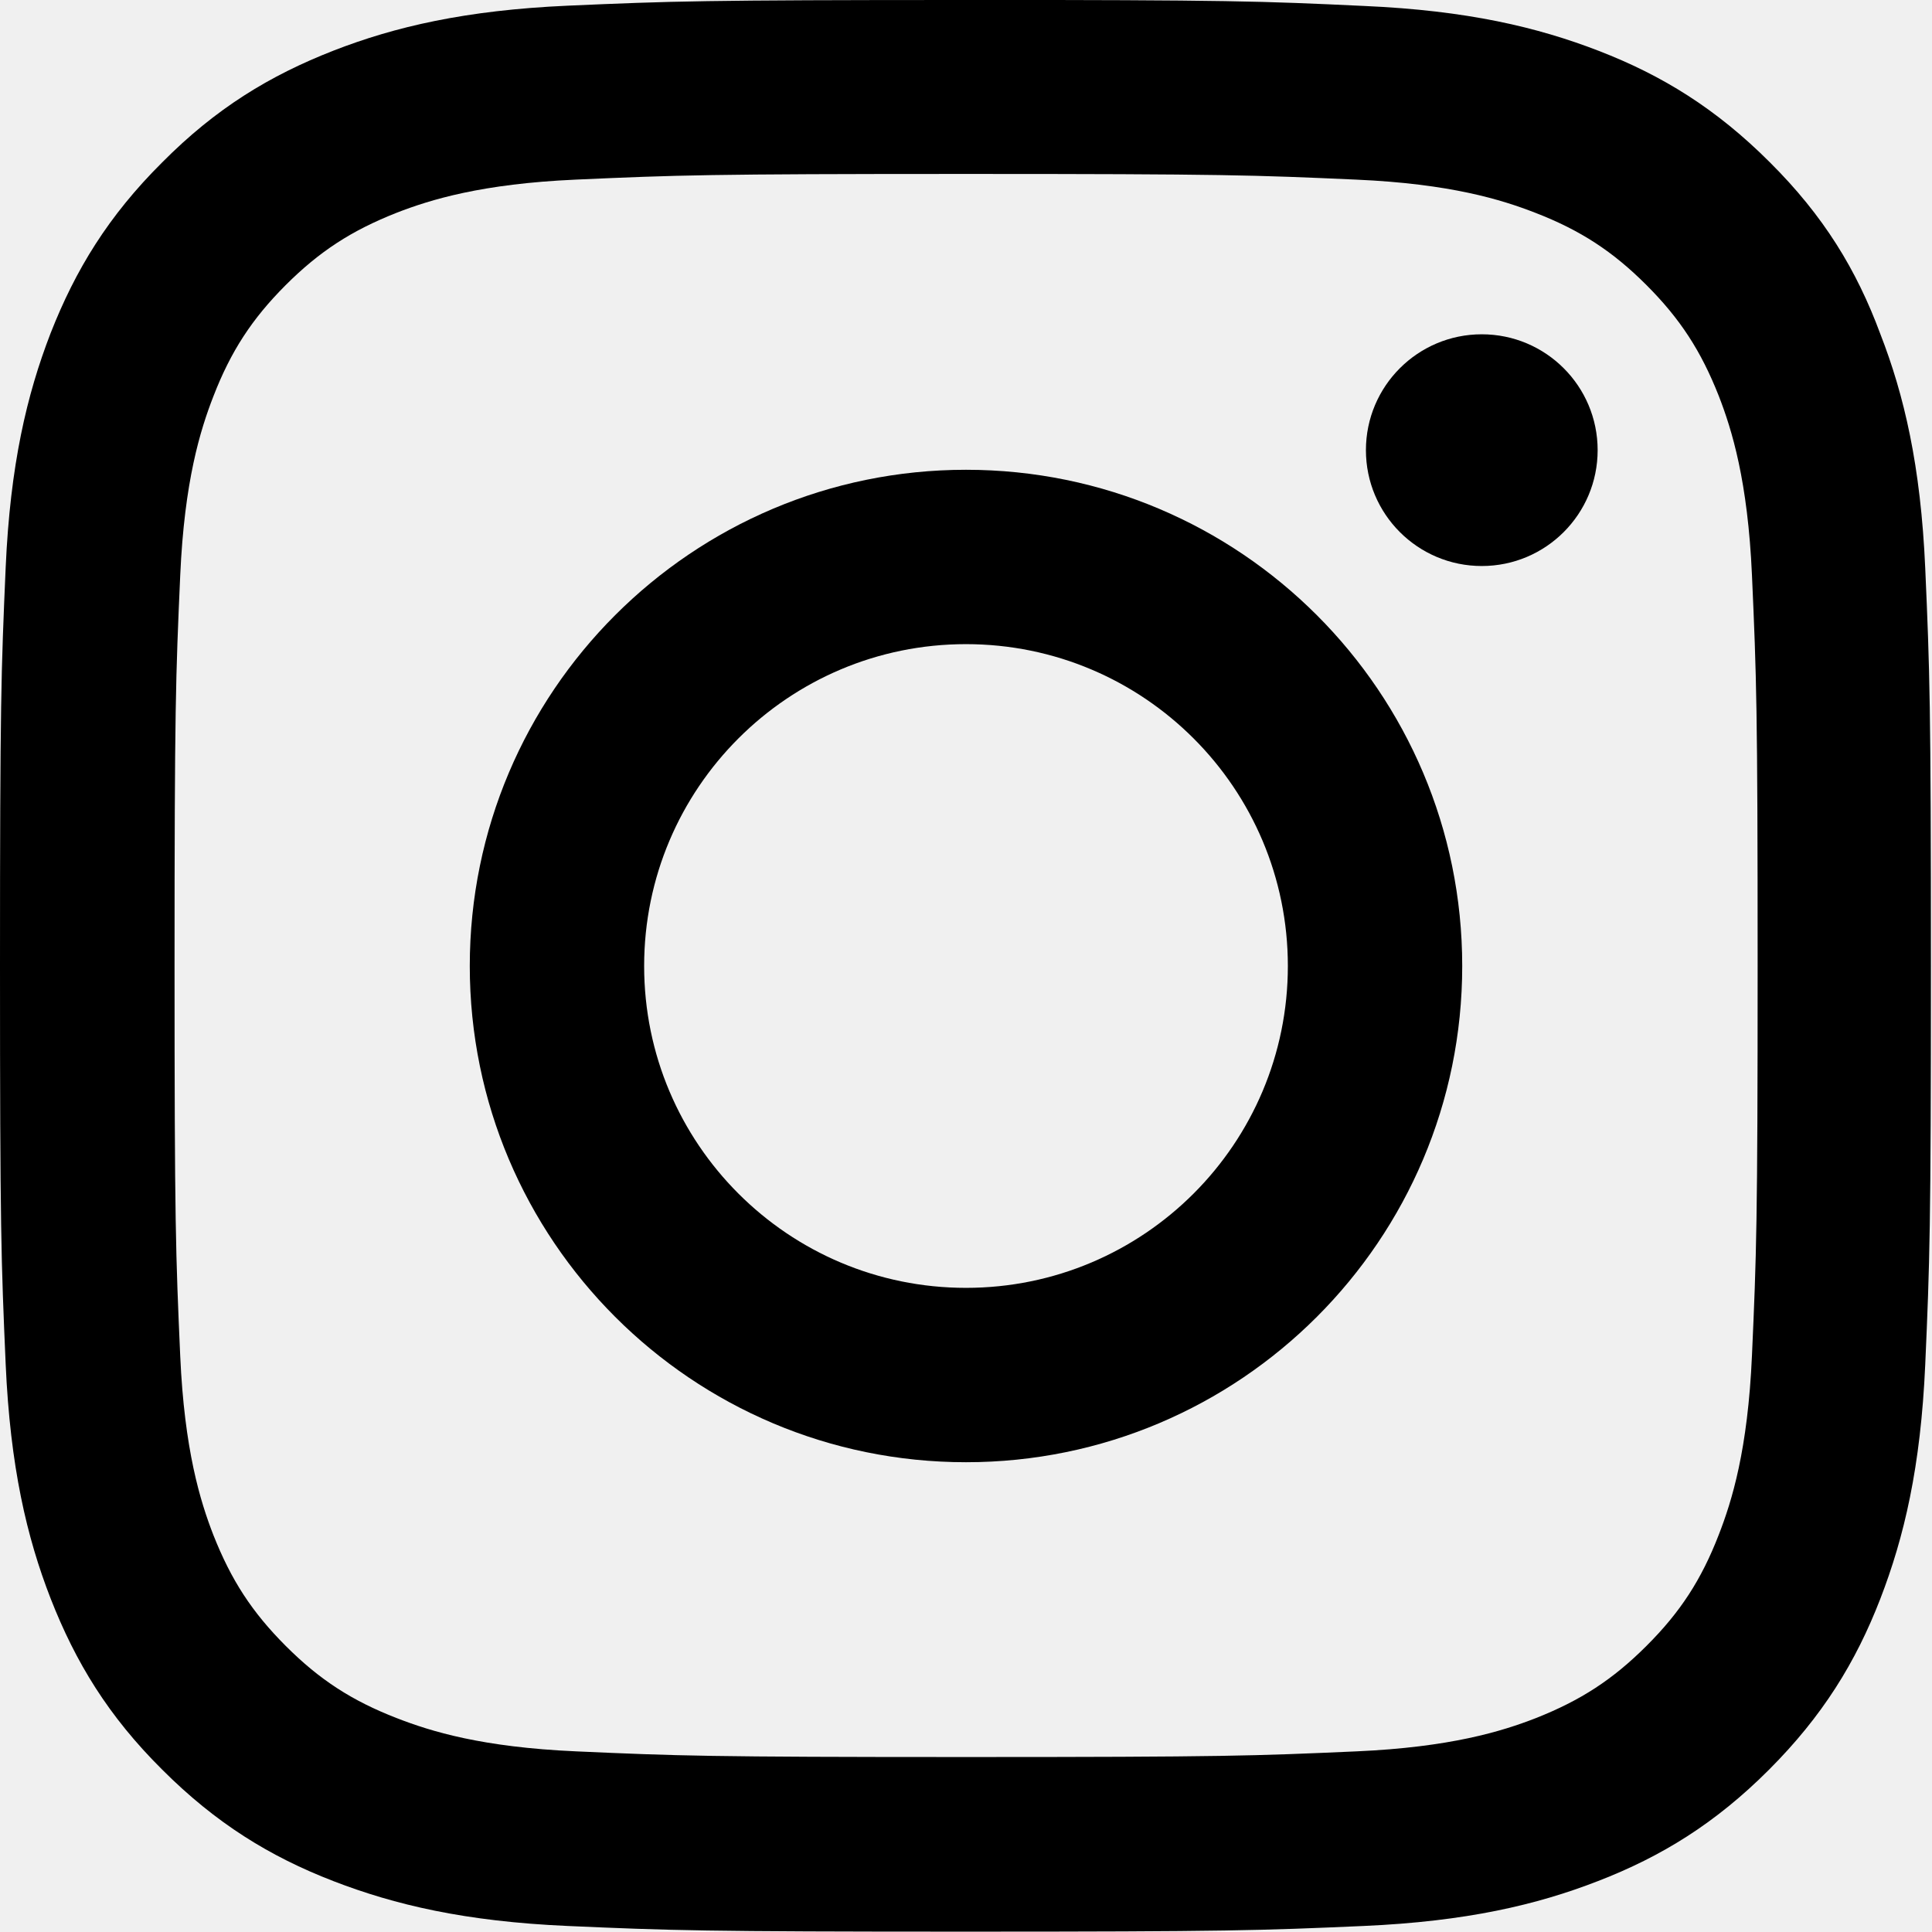
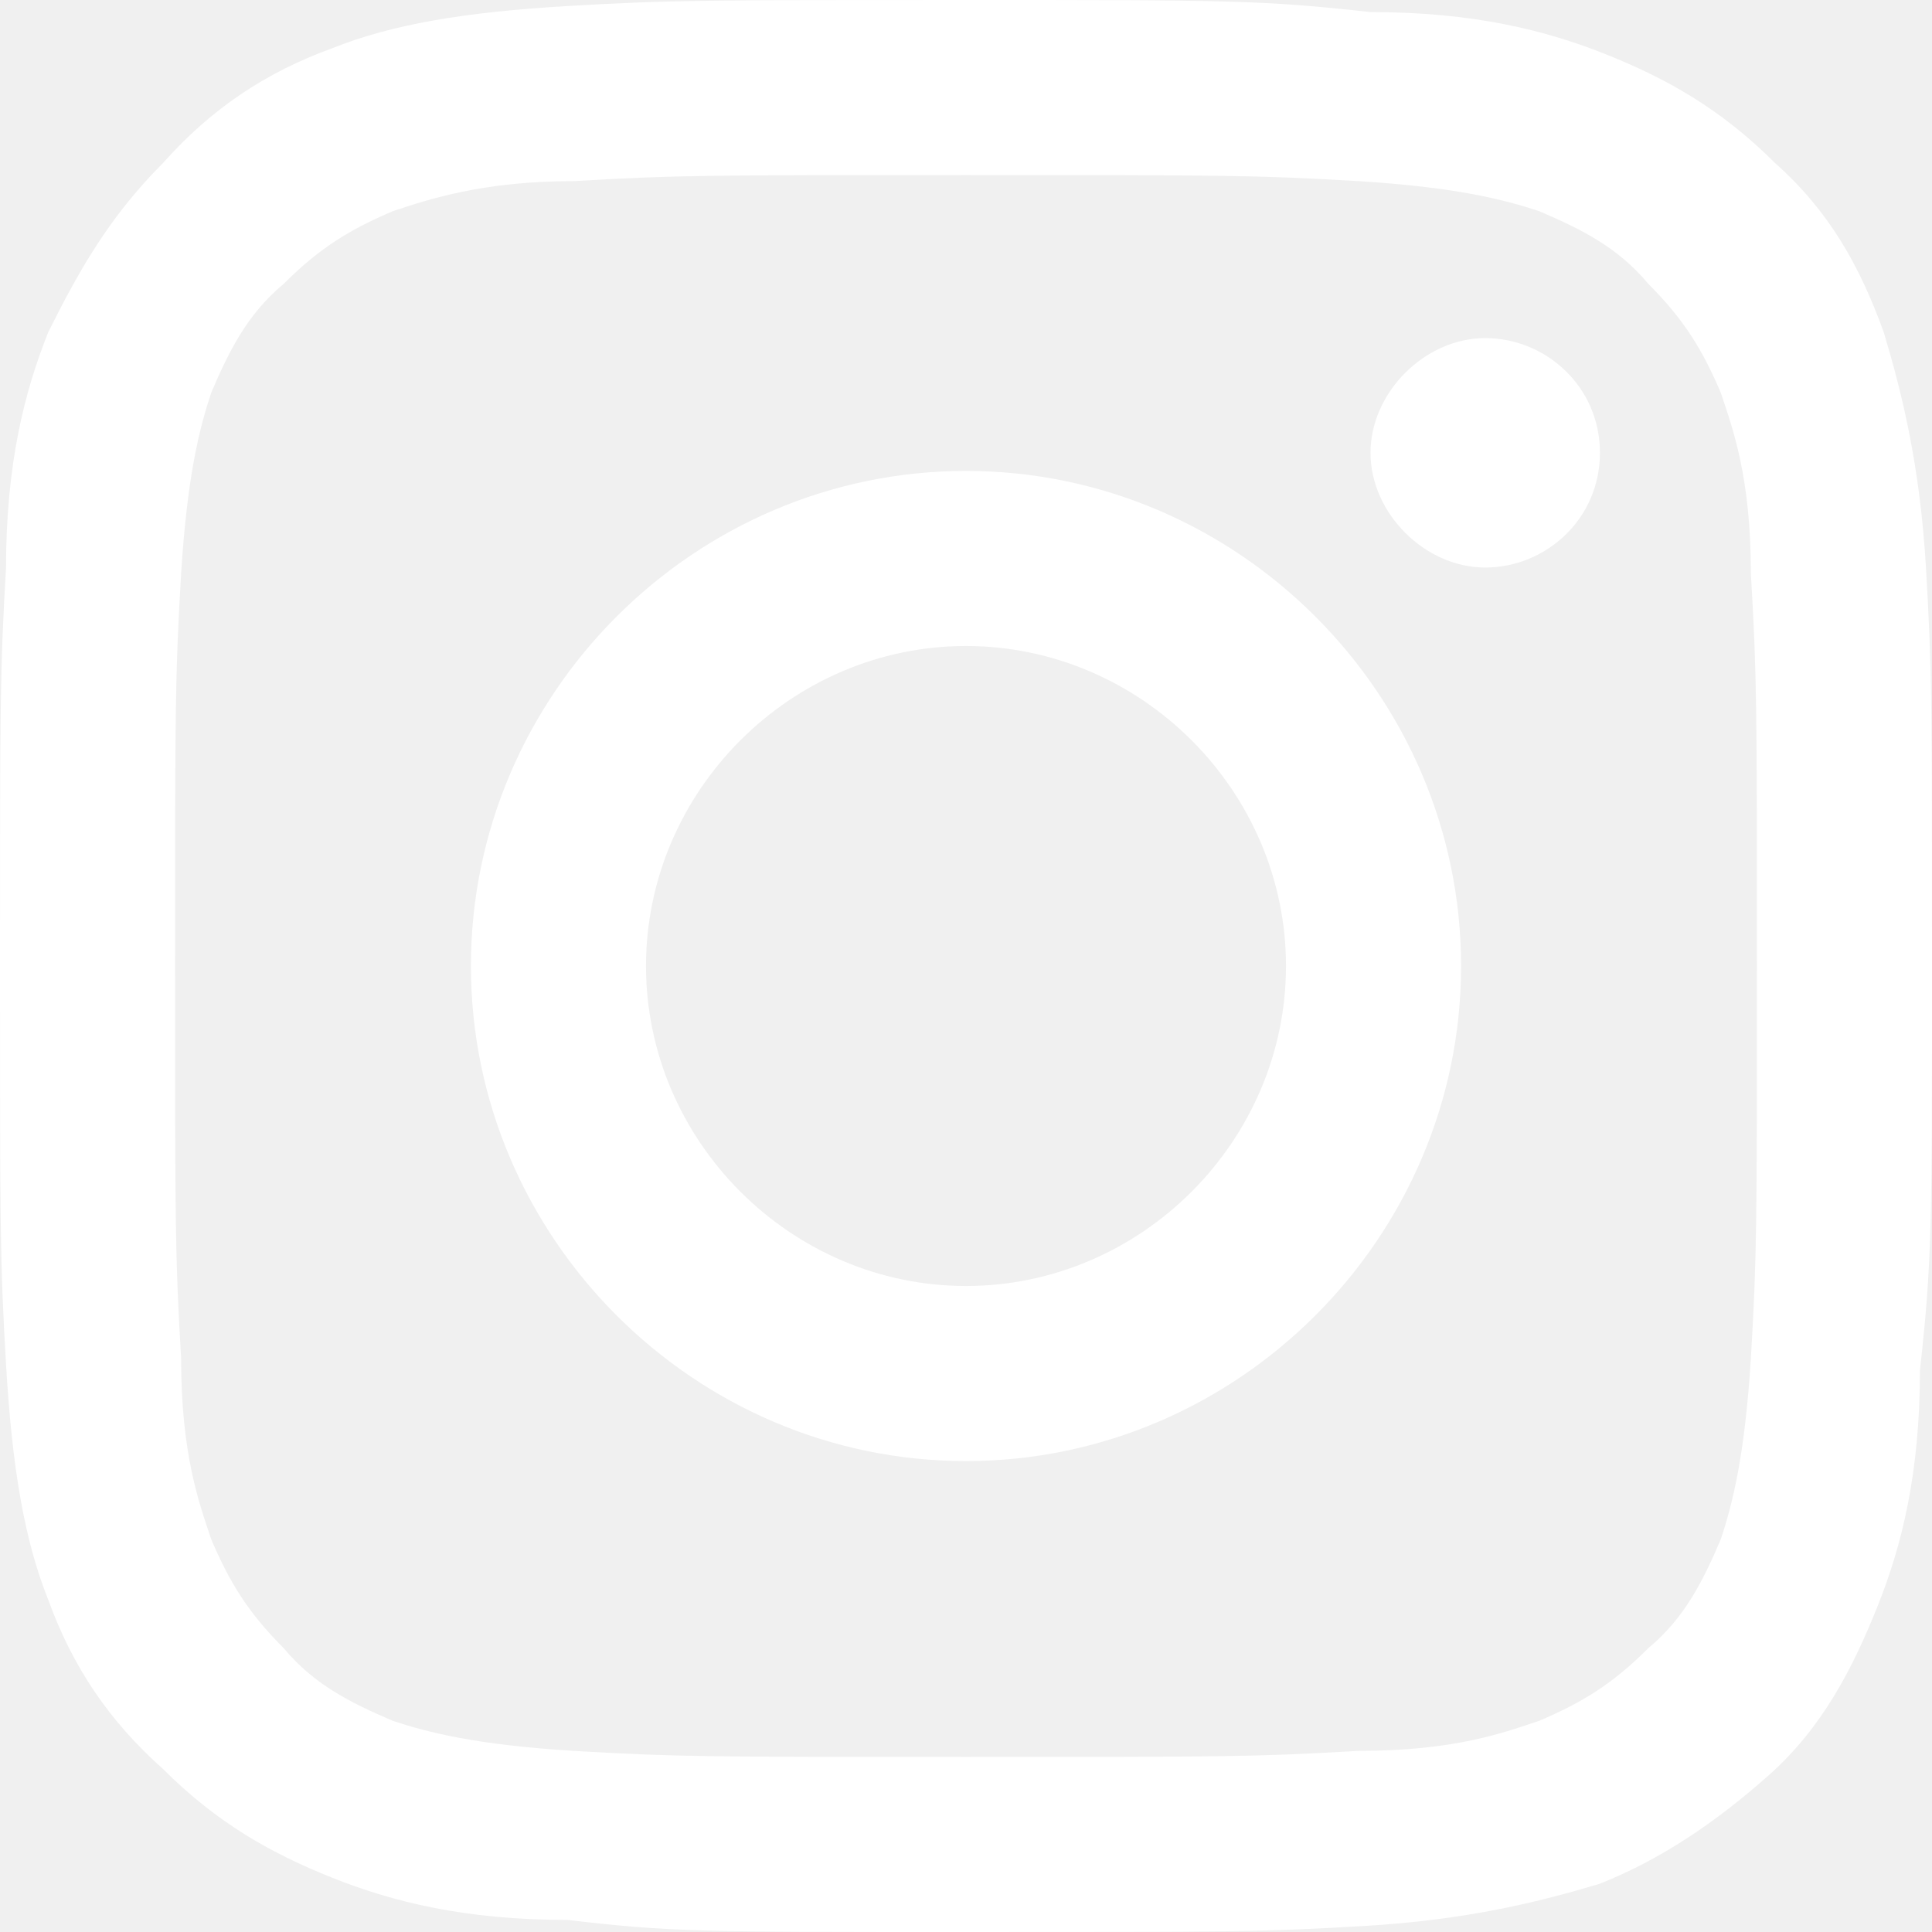
- <svg xmlns="http://www.w3.org/2000/svg" version="1.1" width="32" height="32" viewBox="0 0 32 32">
-   <path d="M16 2.881c4.275 0 4.781 0.019 6.462 0.094 1.563 0.069 2.406 0.331 2.969 0.55 0.744 0.288 1.281 0.638 1.837 1.194 0.563 0.563 0.906 1.094 1.2 1.838 0.219 0.563 0.481 1.412 0.55 2.969 0.075 1.688 0.094 2.194 0.094 6.463s-0.019 4.781-0.094 6.463c-0.069 1.563-0.331 2.406-0.55 2.969-0.288 0.744-0.637 1.281-1.194 1.837-0.563 0.563-1.094 0.906-1.837 1.2-0.563 0.219-1.413 0.481-2.969 0.55-1.688 0.075-2.194 0.094-6.463 0.094s-4.781-0.019-6.463-0.094c-1.563-0.069-2.406-0.331-2.969-0.55-0.744-0.288-1.281-0.637-1.838-1.194-0.563-0.563-0.906-1.094-1.2-1.837-0.219-0.563-0.481-1.413-0.55-2.969-0.075-1.688-0.094-2.194-0.094-6.463s0.019-4.781 0.094-6.463c0.069-1.563 0.331-2.406 0.55-2.969 0.288-0.744 0.638-1.281 1.194-1.838 0.563-0.563 1.094-0.906 1.838-1.2 0.563-0.219 1.412-0.481 2.969-0.55 1.681-0.075 2.188-0.094 6.463-0.094zM16 0c-4.344 0-4.887 0.019-6.594 0.094-1.7 0.075-2.869 0.35-3.881 0.744-1.056 0.412-1.95 0.956-2.837 1.85-0.894 0.888-1.438 1.781-1.85 2.831-0.394 1.019-0.669 2.181-0.744 3.881-0.075 1.713-0.094 2.256-0.094 6.6s0.019 4.887 0.094 6.594c0.075 1.7 0.35 2.869 0.744 3.881 0.413 1.056 0.956 1.95 1.85 2.837 0.887 0.887 1.781 1.438 2.831 1.844 1.019 0.394 2.181 0.669 3.881 0.744 1.706 0.075 2.25 0.094 6.594 0.094s4.888-0.019 6.594-0.094c1.7-0.075 2.869-0.35 3.881-0.744 1.050-0.406 1.944-0.956 2.831-1.844s1.438-1.781 1.844-2.831c0.394-1.019 0.669-2.181 0.744-3.881 0.075-1.706 0.094-2.25 0.094-6.594s-0.019-4.887-0.094-6.594c-0.075-1.7-0.35-2.869-0.744-3.881-0.394-1.063-0.938-1.956-1.831-2.844-0.887-0.887-1.781-1.438-2.831-1.844-1.019-0.394-2.181-0.669-3.881-0.744-1.712-0.081-2.256-0.1-6.6-0.1v0z" />
-   <path d="M16 7.781c-4.537 0-8.219 3.681-8.219 8.219s3.681 8.219 8.219 8.219 8.219-3.681 8.219-8.219c0-4.537-3.681-8.219-8.219-8.219zM16 21.331c-2.944 0-5.331-2.387-5.331-5.331s2.387-5.331 5.331-5.331c2.944 0 5.331 2.387 5.331 5.331s-2.387 5.331-5.331 5.331z" />
-   <path d="M26.462 7.456c0 1.060-0.859 1.919-1.919 1.919s-1.919-0.859-1.919-1.919c0-1.060 0.859-1.919 1.919-1.919s1.919 0.859 1.919 1.919z" />
+ <svg xmlns="http://www.w3.org/2000/svg" version="1.1" id="Layer_1" x="0px" y="0px" viewBox="0 0 32 32" style="enable-background:new 0 0 32 32;" xml:space="preserve">
+   <style type="text/css">
+ 	.st0{fill:#FFFFFF;}
+ </style>
+   <path class="st0" d="M16,2.9c4.3,0,4.8,0,6.5,0.1c1.6,0.1,2.4,0.3,3,0.5c0.7,0.3,1.3,0.6,1.8,1.2c0.6,0.6,0.9,1.1,1.2,1.8  c0.2,0.6,0.5,1.4,0.5,3c0.1,1.7,0.1,2.2,0.1,6.5s0,4.8-0.1,6.5c-0.1,1.6-0.3,2.4-0.5,3c-0.3,0.7-0.6,1.3-1.2,1.8  c-0.6,0.6-1.1,0.9-1.8,1.2c-0.6,0.2-1.4,0.5-3,0.5c-1.7,0.1-2.2,0.1-6.5,0.1s-4.8,0-6.5-0.1c-1.6-0.1-2.4-0.3-3-0.5  c-0.7-0.3-1.3-0.6-1.8-1.2c-0.6-0.6-0.9-1.1-1.2-1.8c-0.2-0.6-0.5-1.4-0.5-3c-0.1-1.7-0.1-2.2-0.1-6.5s0-4.8,0.1-6.5  c0.1-1.6,0.3-2.4,0.5-3c0.3-0.7,0.6-1.3,1.2-1.8c0.6-0.6,1.1-0.9,1.8-1.2C7.1,3.3,8,3,9.5,3C11.2,2.9,11.7,2.9,16,2.9L16,2.9z M16,0  c-4.3,0-4.9,0-6.6,0.1C7.7,0.2,6.5,0.4,5.5,0.8c-1.1,0.4-2,1-2.8,1.9C1.8,3.6,1.3,4.5,0.8,5.5c-0.4,1-0.7,2.2-0.7,3.9  C0,11.1,0,11.7,0,16s0,4.9,0.1,6.6c0.1,1.7,0.3,2.9,0.7,3.9c0.4,1.1,1,2,1.9,2.8c0.9,0.9,1.8,1.4,2.8,1.8c1,0.4,2.2,0.7,3.9,0.7  C11.1,32,11.6,32,16,32s4.9,0,6.6-0.1c1.7-0.1,2.9-0.4,3.9-0.7c1-0.4,1.9-1,2.8-1.8s1.4-1.8,1.8-2.8c0.4-1,0.7-2.2,0.7-3.9  C32,20.9,32,20.3,32,16s0-4.9-0.1-6.6c-0.1-1.7-0.4-2.9-0.7-3.9c-0.4-1.1-0.9-2-1.8-2.8c-0.9-0.9-1.8-1.4-2.8-1.8  c-1-0.4-2.2-0.7-3.9-0.7C20.9,0,20.3,0,16,0L16,0L16,0z" />
+   <path class="st0" d="M16,7.8c-4.5,0-8.2,3.7-8.2,8.2s3.7,8.2,8.2,8.2s8.2-3.7,8.2-8.2C24.2,11.5,20.5,7.8,16,7.8z M16,21.3  c-2.9,0-5.3-2.4-5.3-5.3s2.4-5.3,5.3-5.3s5.3,2.4,5.3,5.3S18.9,21.3,16,21.3z" />
+   <path class="st0" d="M26.5,7.5c0,1.1-0.9,1.9-1.9,1.9s-1.9-0.9-1.9-1.9s0.9-1.9,1.9-1.9S26.5,6.4,26.5,7.5z" />
</svg>
